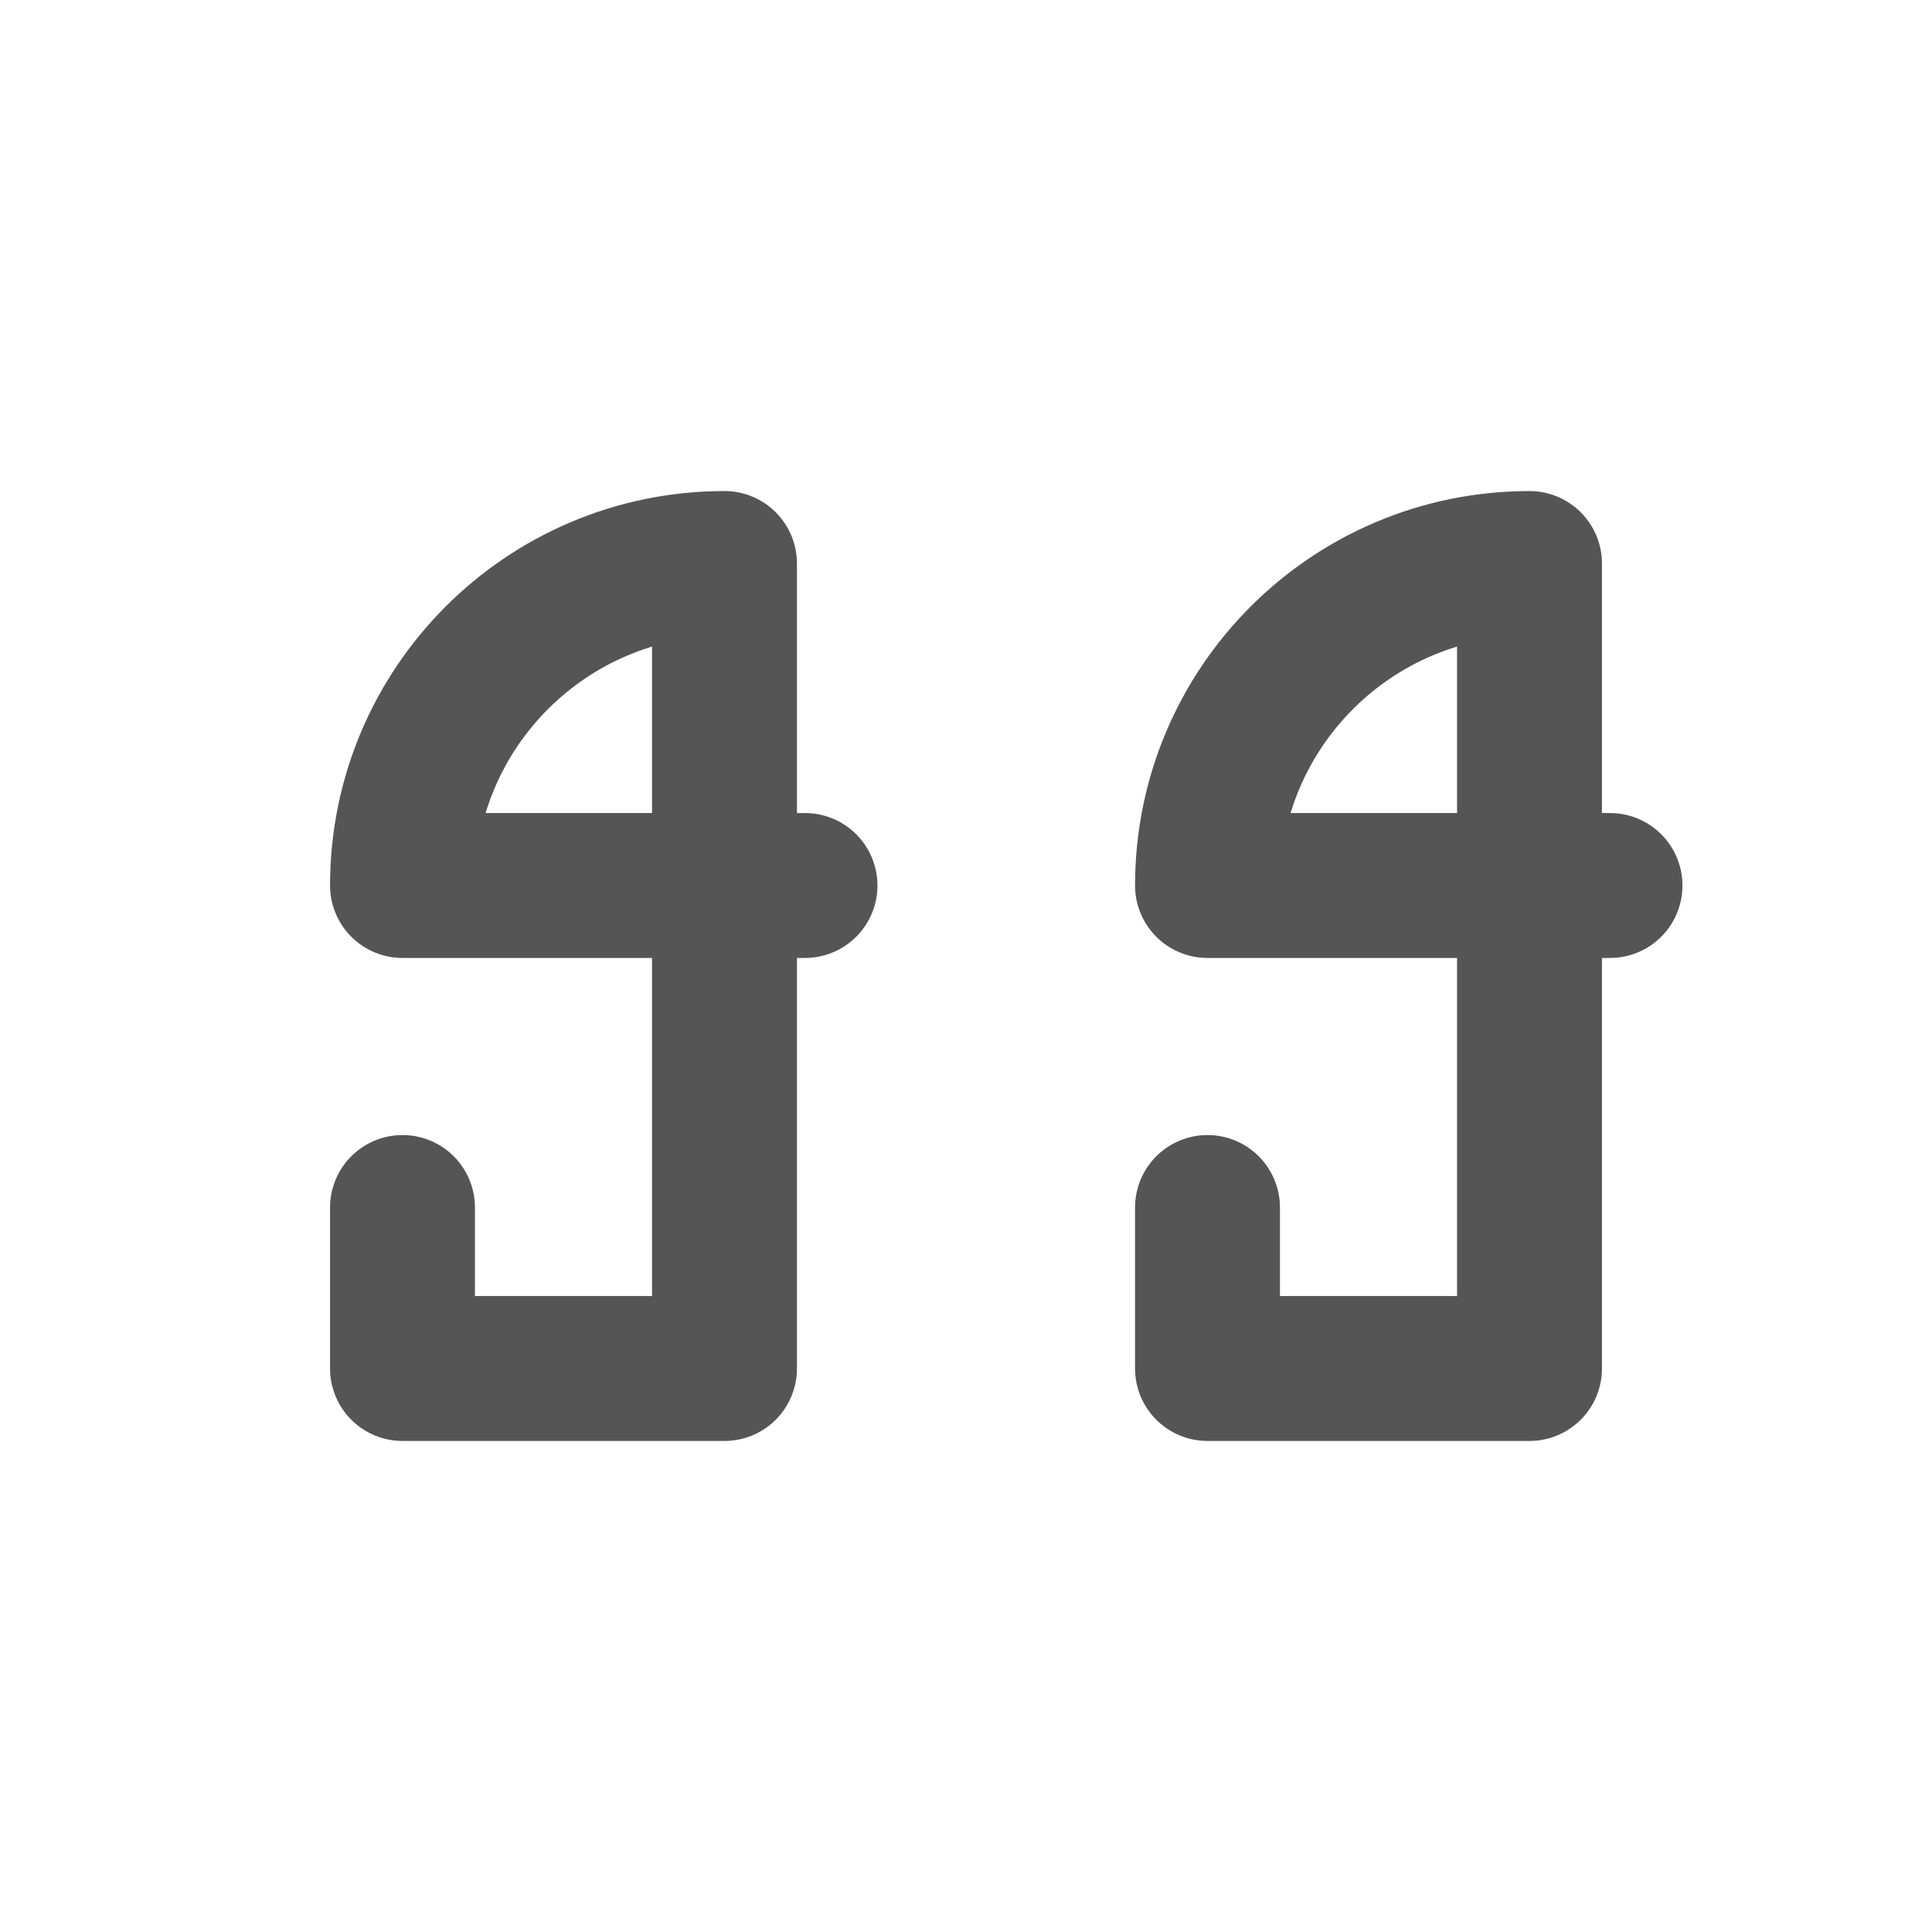
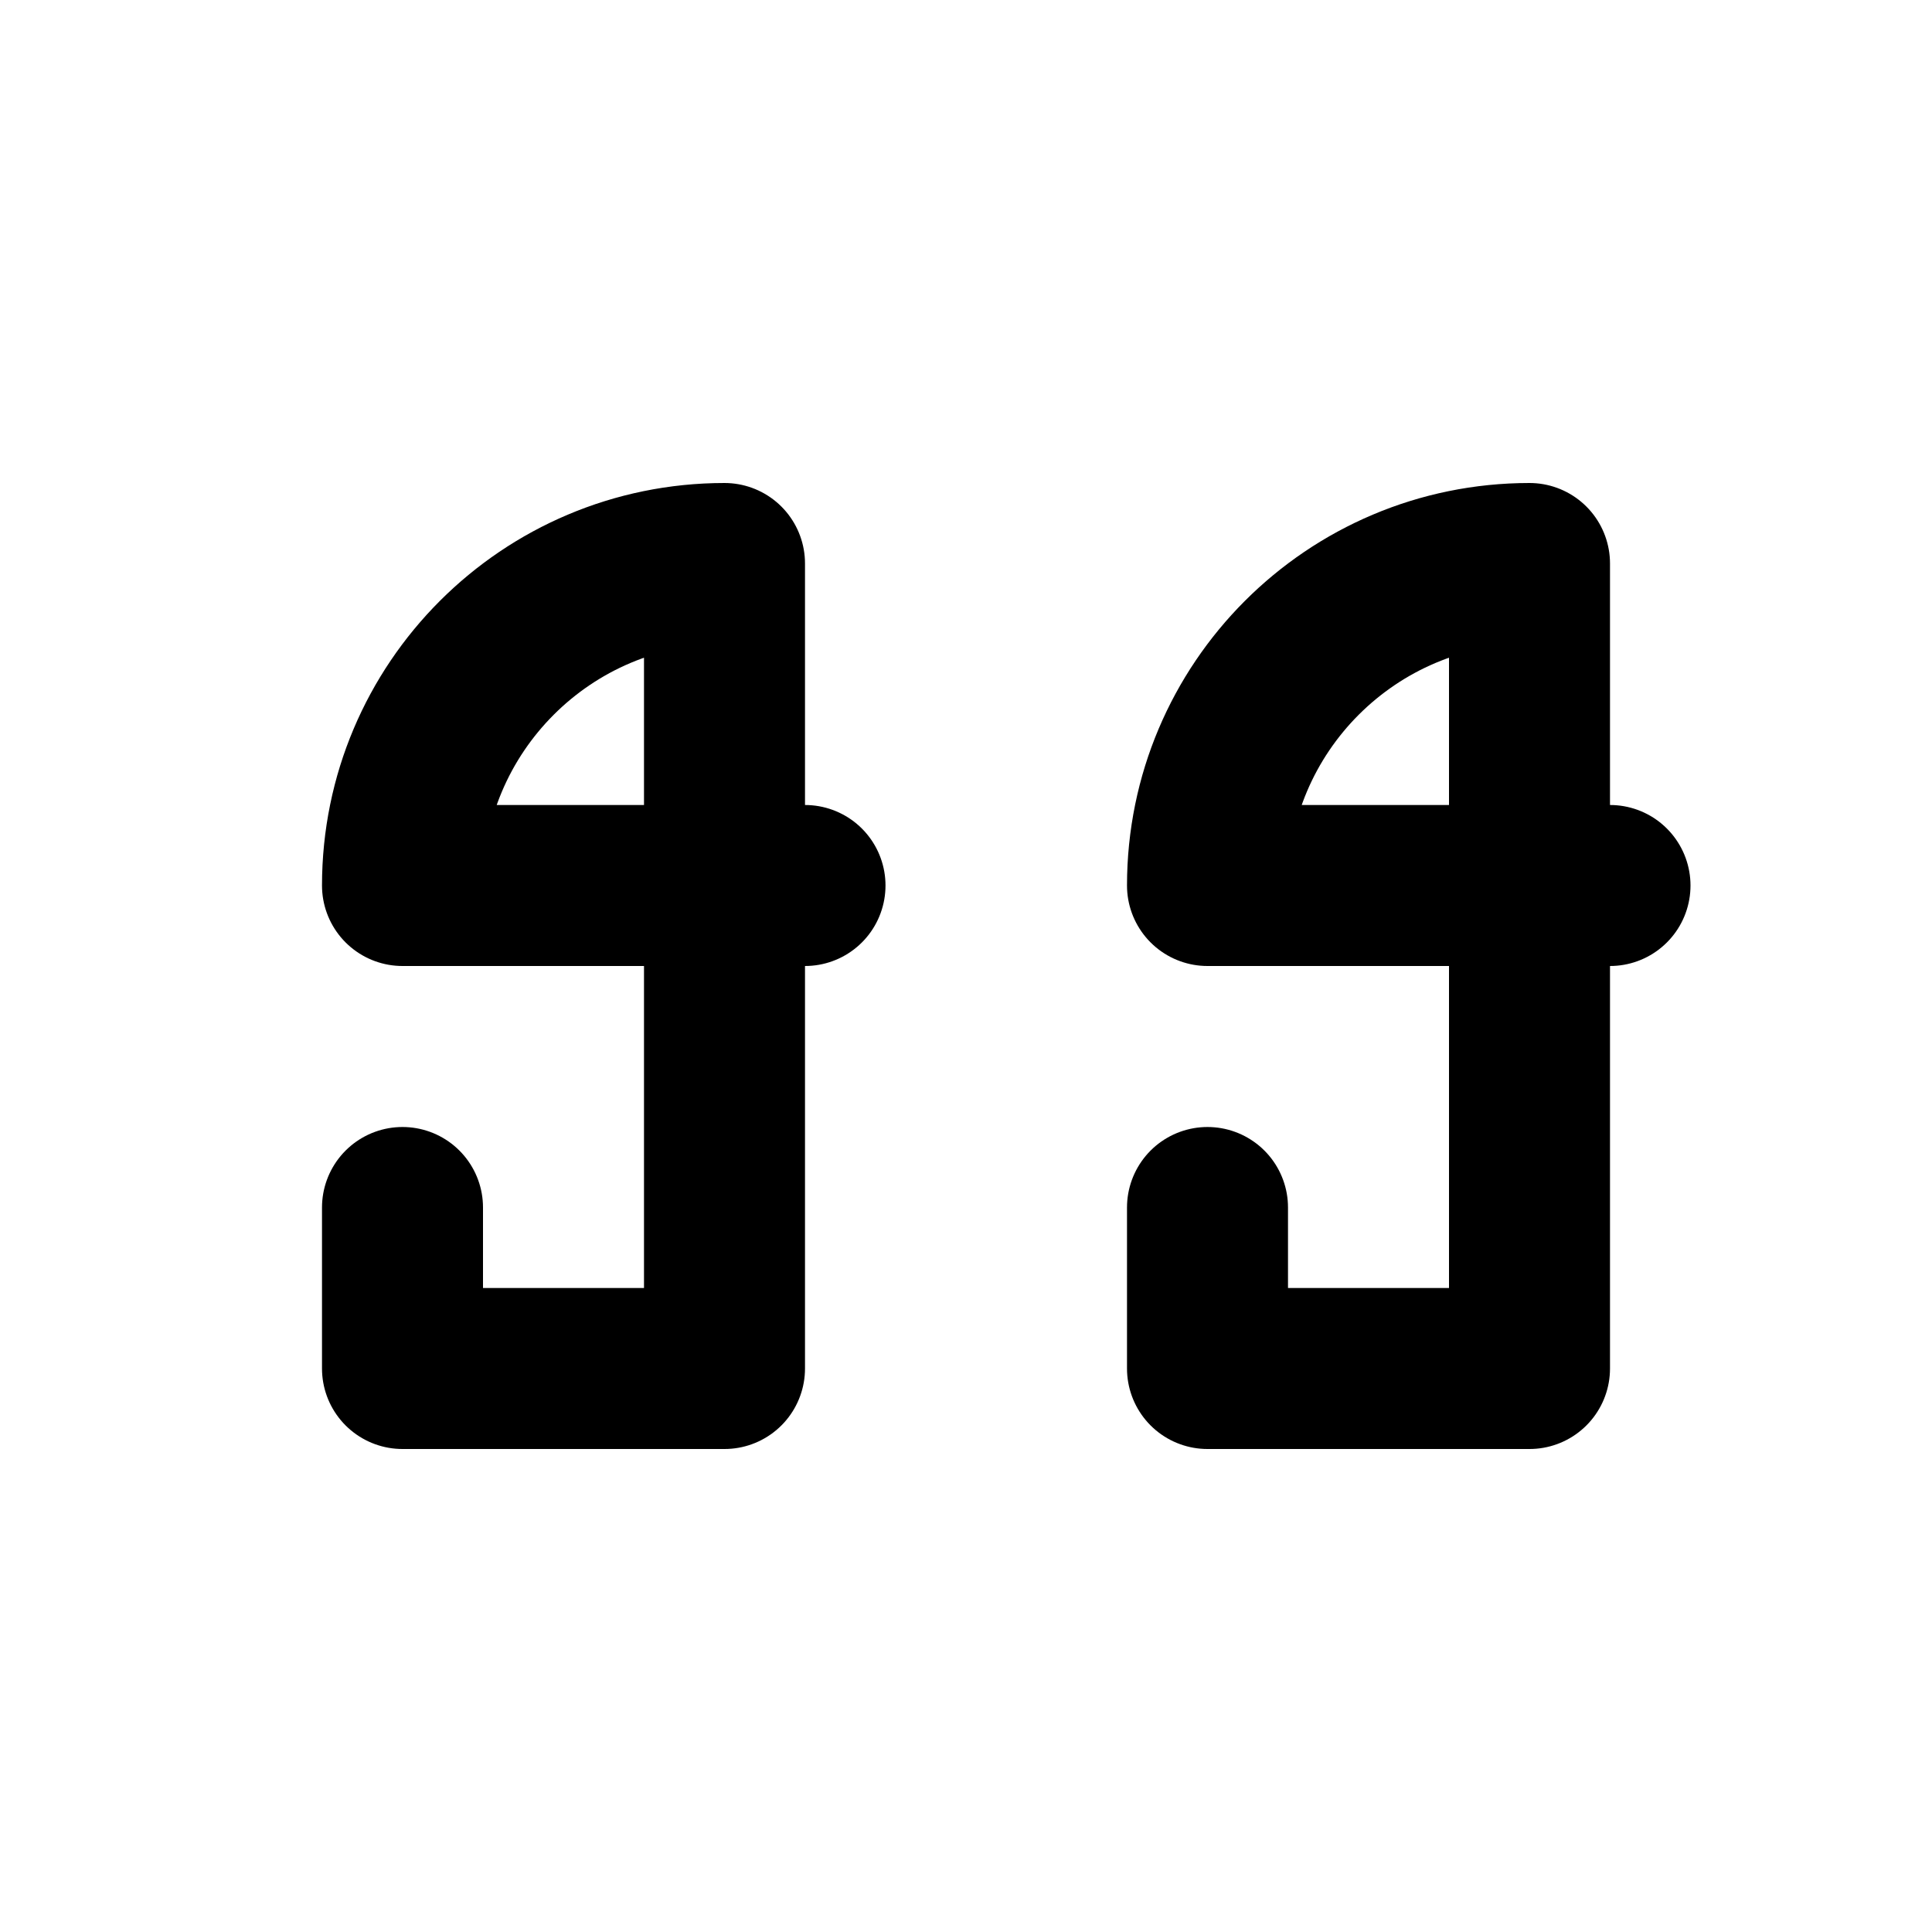
- <svg xmlns="http://www.w3.org/2000/svg" width="16" height="16" viewBox="0 0 24 24" fill="none" stroke="#555555" stroke-width="1.8" stroke-linecap="round" stroke-linejoin="round">
+ <svg xmlns="http://www.w3.org/2000/svg" width="14" height="14" viewBox="0 0 24 24" fill="none" stroke="currentColor" stroke-width="2" stroke-linecap="round" stroke-linejoin="round">
  <path d="M10 11H5a4 4 0 0 1 4-4v10H5v-2M20 11h-5a4 4 0 0 1 4-4v10h-4v-2" />
</svg>
